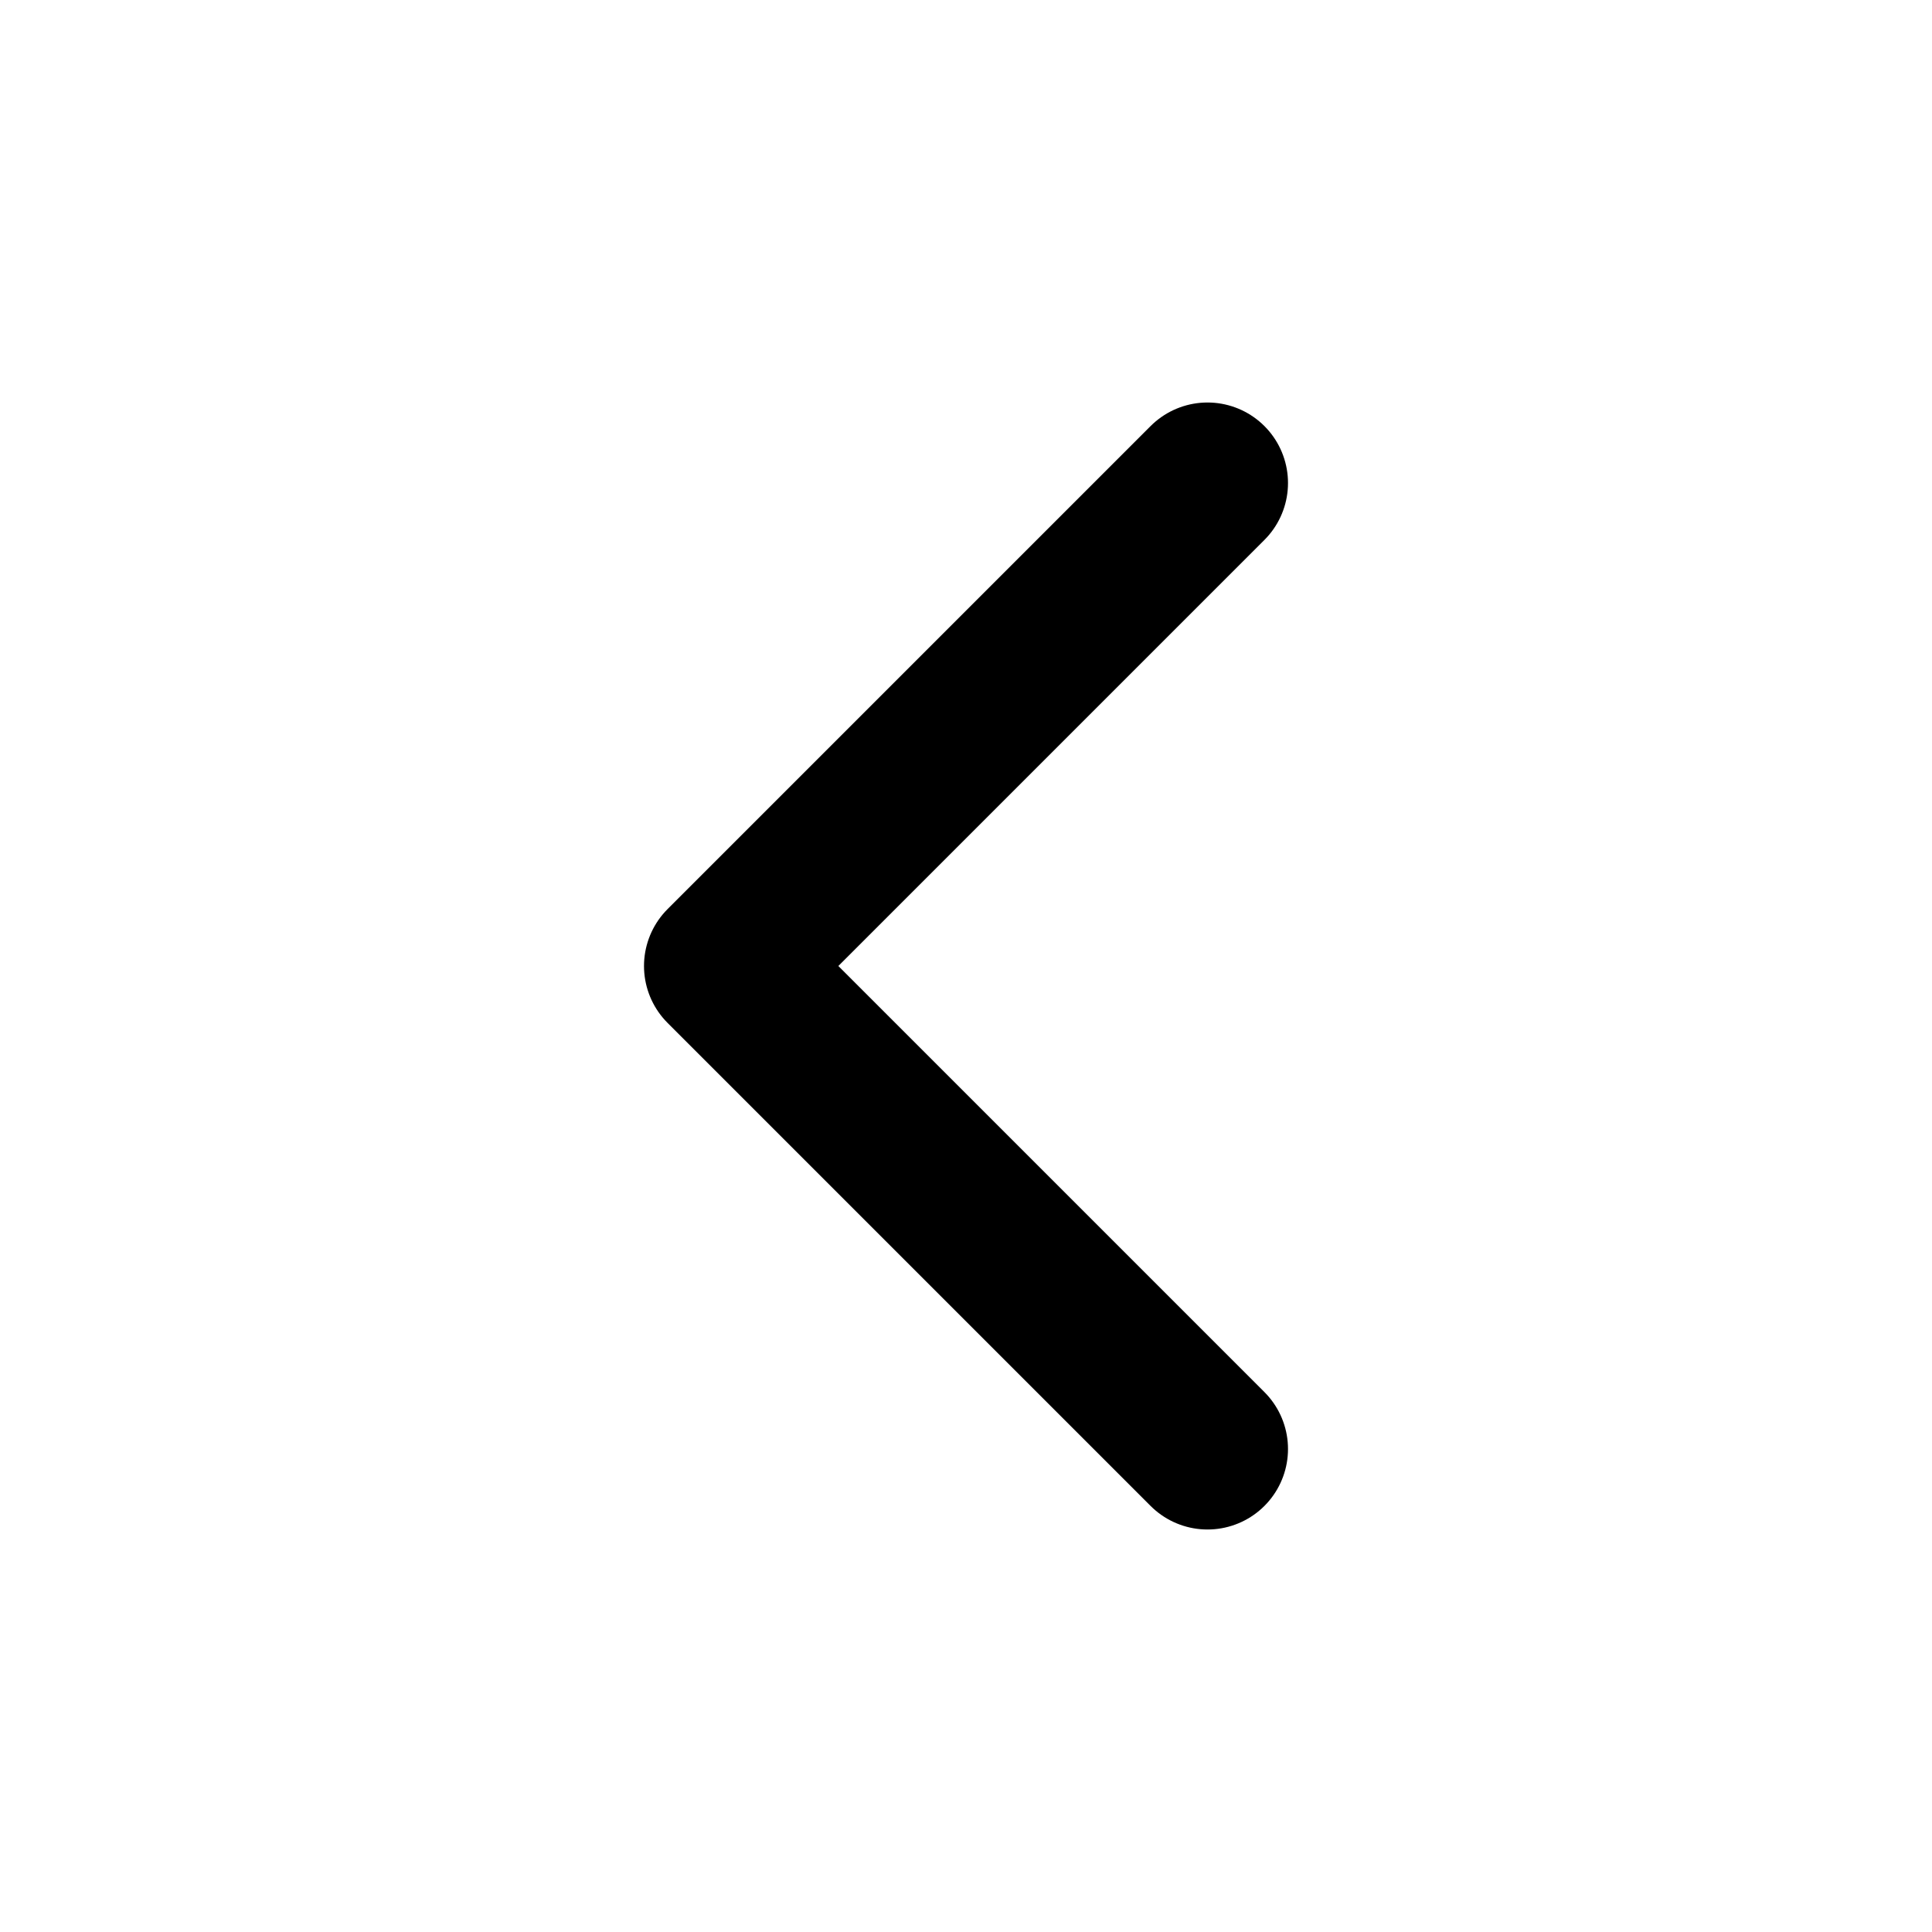
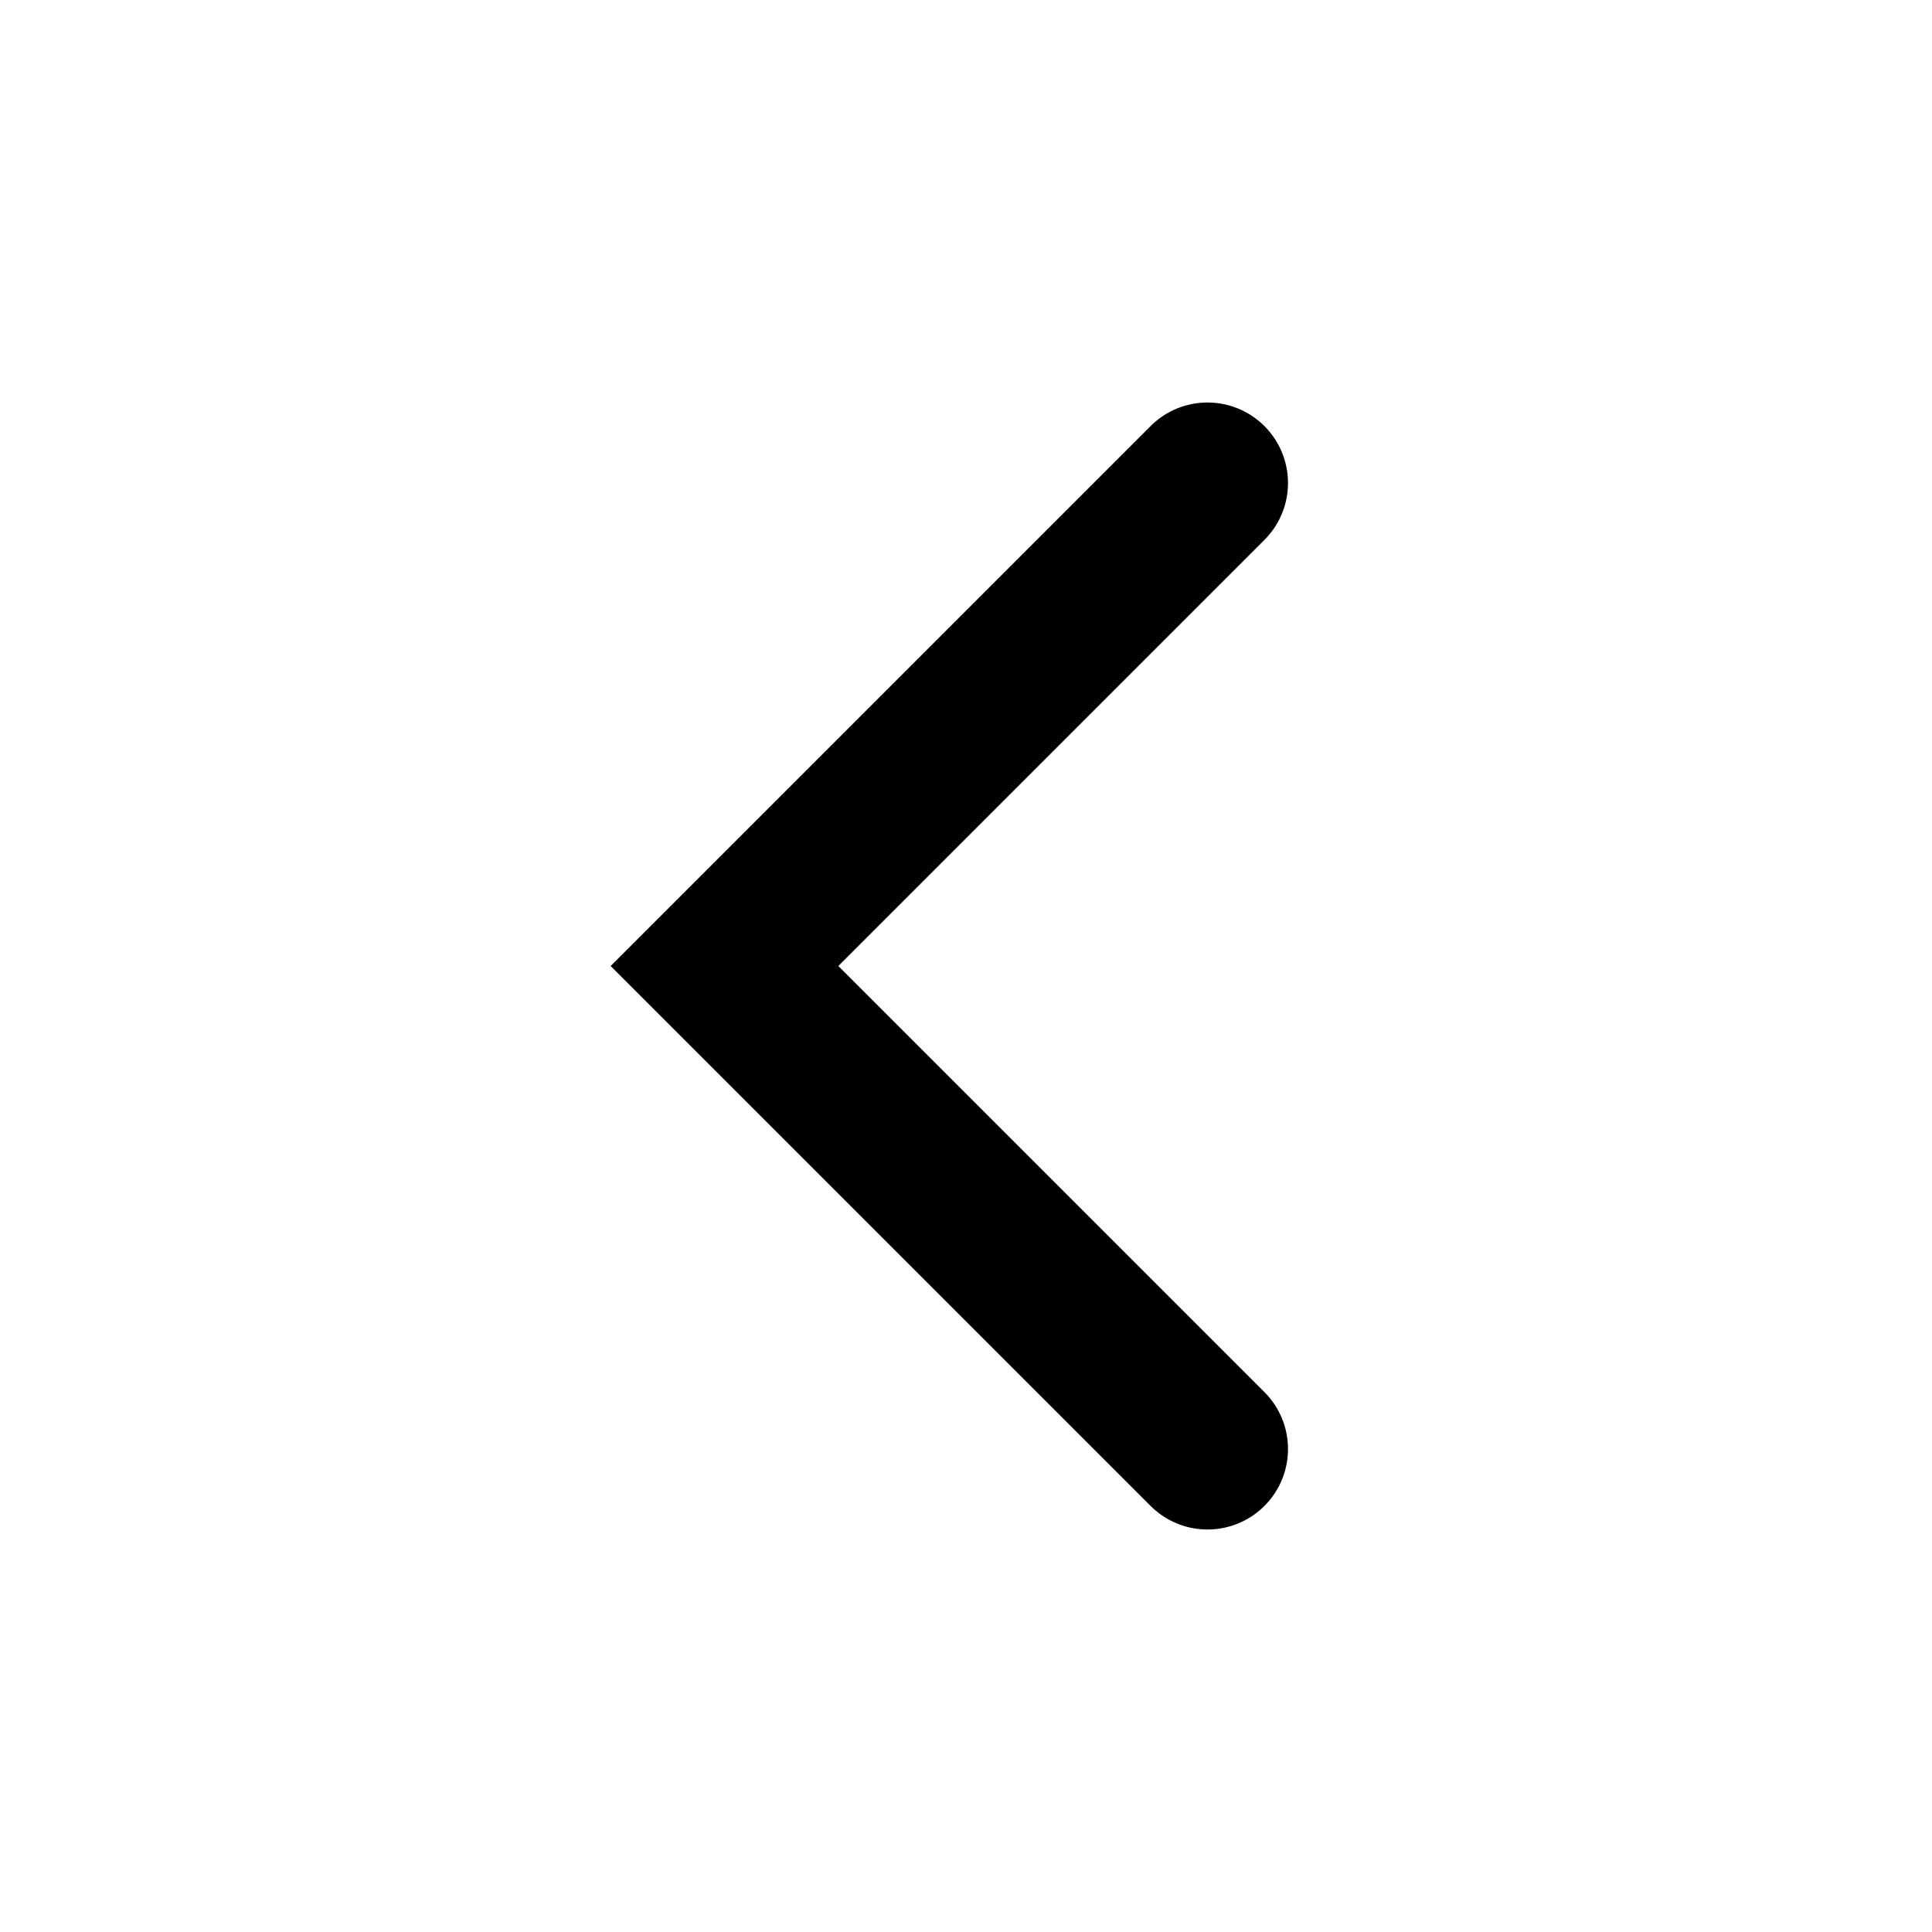
<svg xmlns="http://www.w3.org/2000/svg" width="24" height="24" viewBox="0 0 24 24" fill="none">
-   <path d="M15 18L9 12L15 6" stroke="black" stroke-width="2" stroke-linecap="round" stroke-linejoin="round" />
+   <path d="M15 18L9 12L15 6" stroke="black" stroke-width="2" stroke-linecap="round" strokeLinejoin="round" />
</svg>
